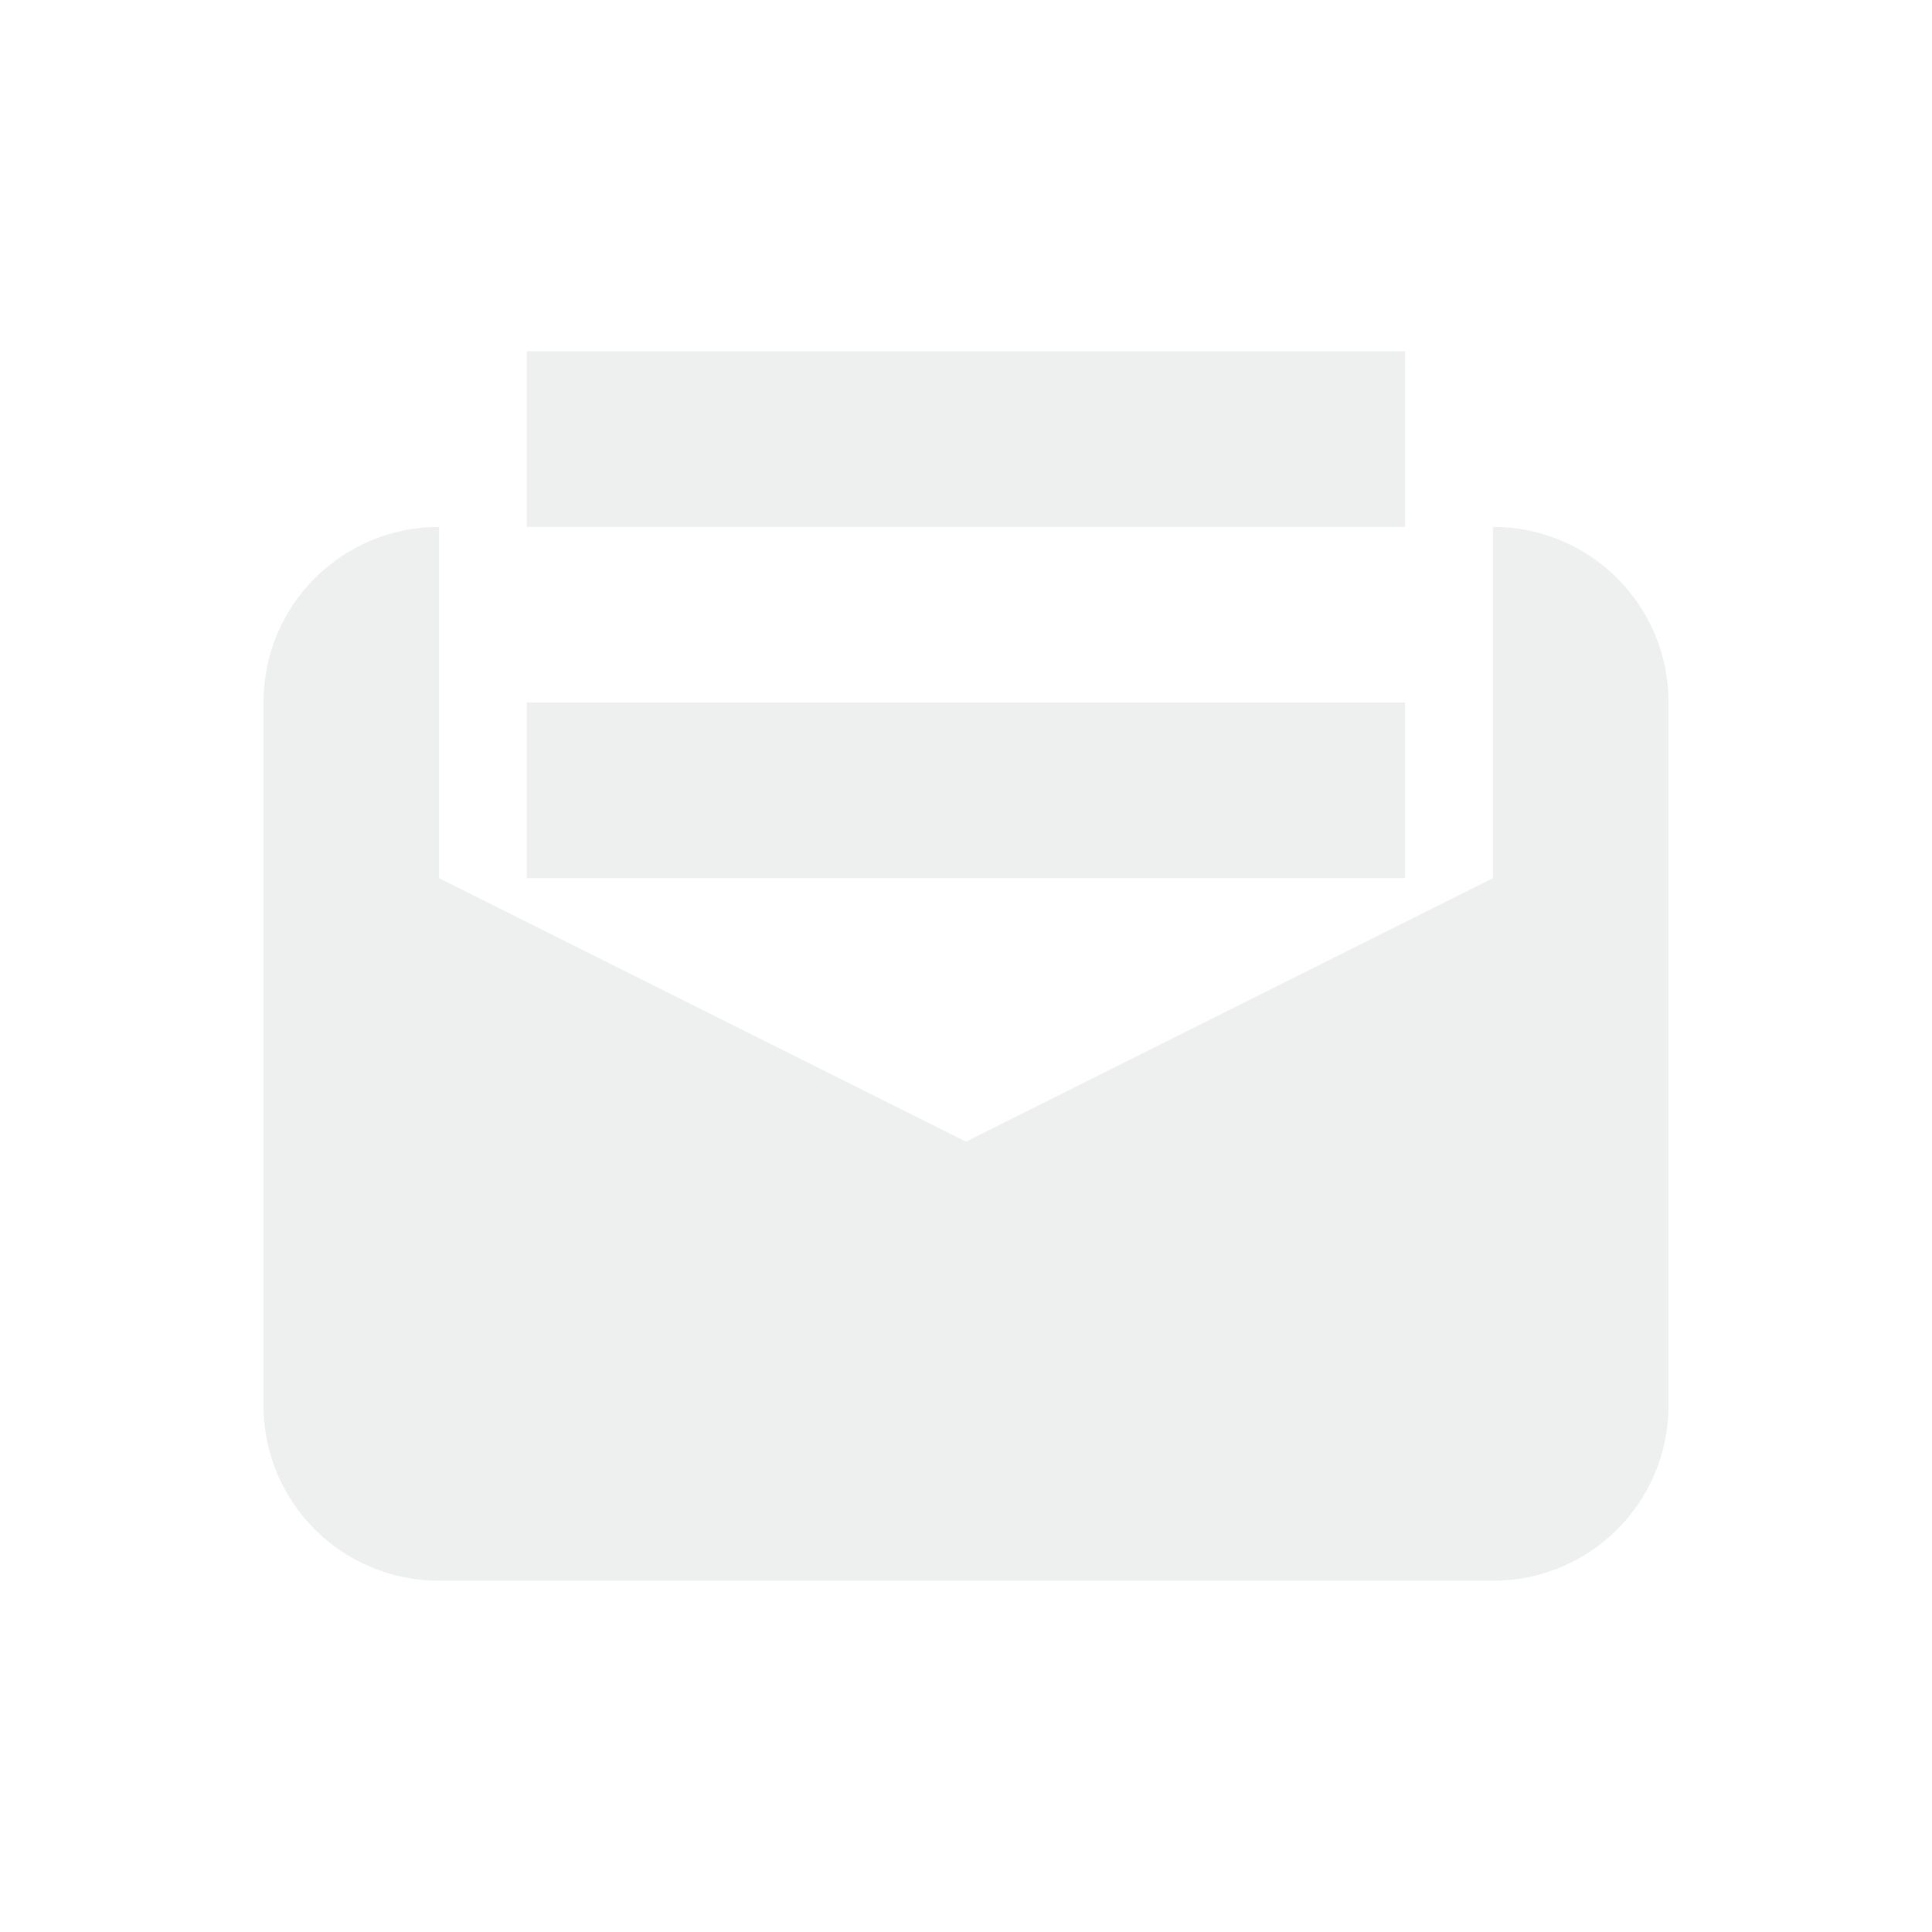
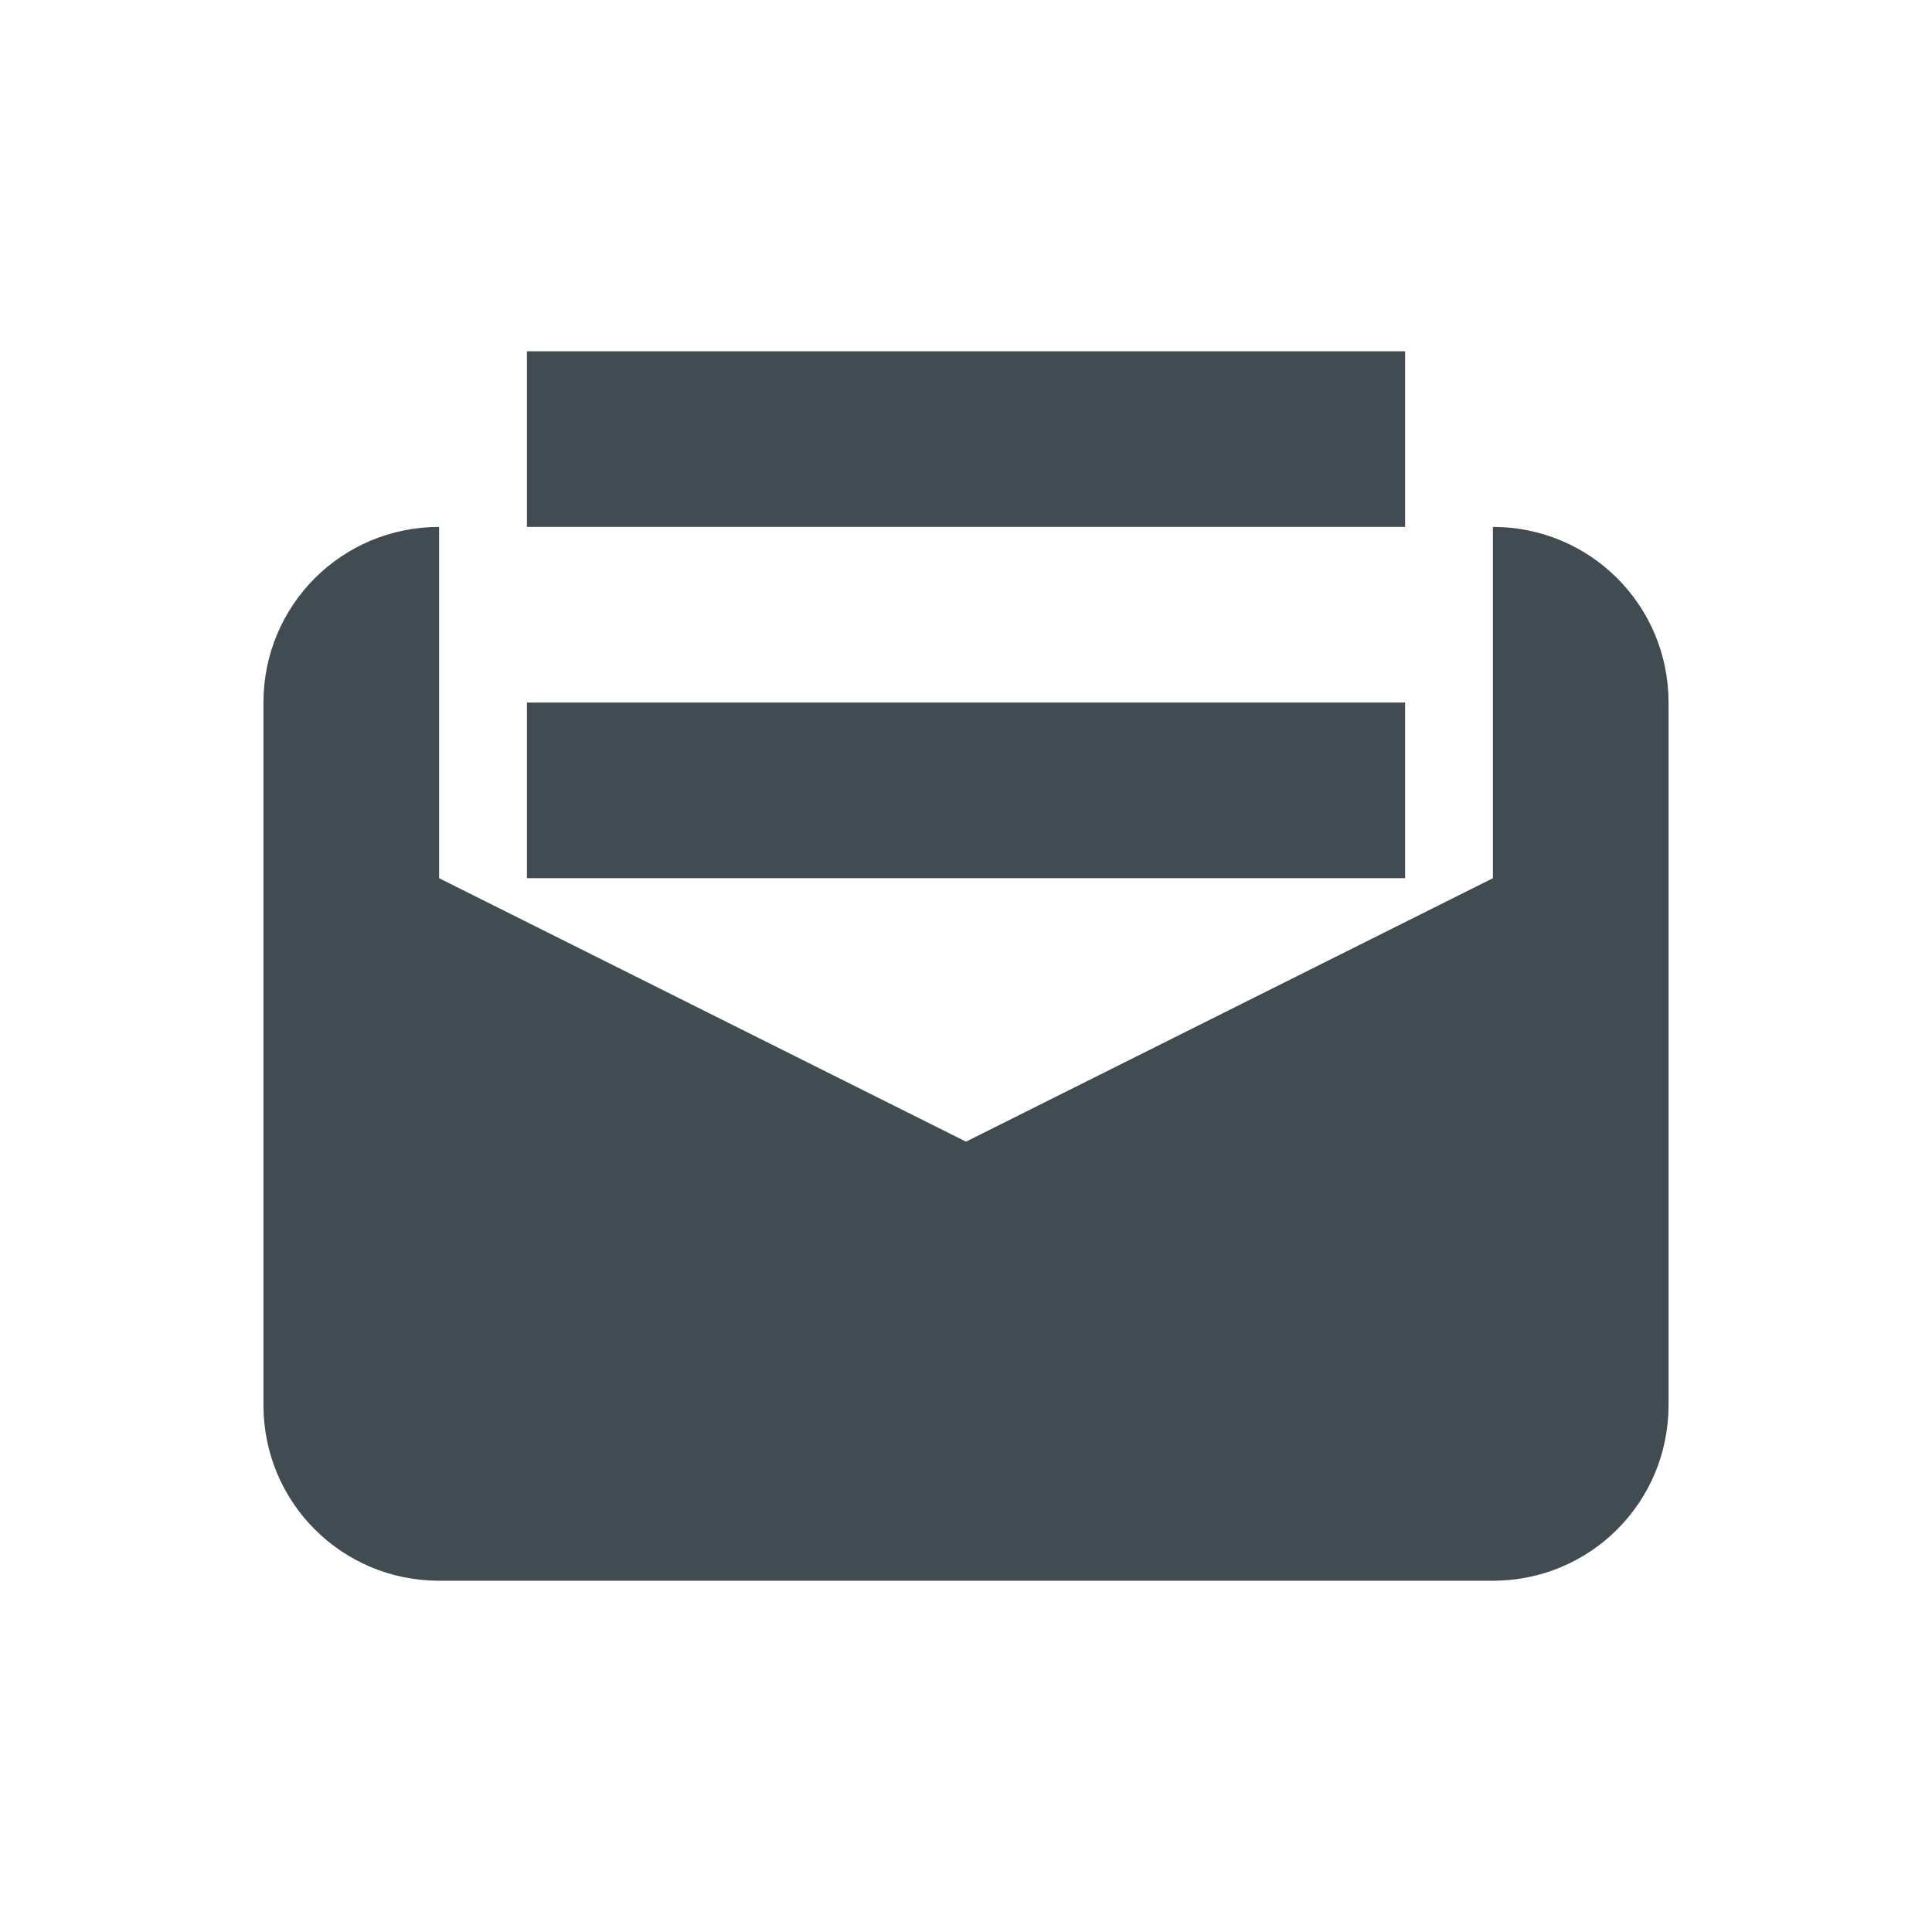
<svg xmlns="http://www.w3.org/2000/svg" width="22" height="22" viewBox="0 0 22 22">
  <defs>
    <style type="text/css" id="current-color-scheme">
-    .ColorScheme-Text { color:#eeefef; } .ColorScheme-Highlight { color:#00bcd4; } .ColorScheme-ButtonBackground { color:#cfd8dc; }
+    .ColorScheme-Text { color:#414c52; } .ColorScheme-Highlight { color:#00bcd4; } .ColorScheme-ButtonBackground { color:#cfd8dc; }
  </style>
  </defs>
  <path style="fill:currentColor;opacity:1" class="ColorScheme-Text" transform="translate(3 3)" d="M 3 1 L 3 3 L 13 3 L 13 1 L 3 1 z M 2 3 C 0.892 3 0 3.892 0 5 L 0 13 C 0 14.108 0.892 15 2 15 L 14 15 C 15.108 15 16 14.108 16 13 L 16 5 C 16 3.892 15.108 3 14 3 L 14 7 L 8 10 L 2 7 L 2 3 z M 3 5 L 3 7 L 13 7 L 13 5 L 3 5 z" />
</svg>
